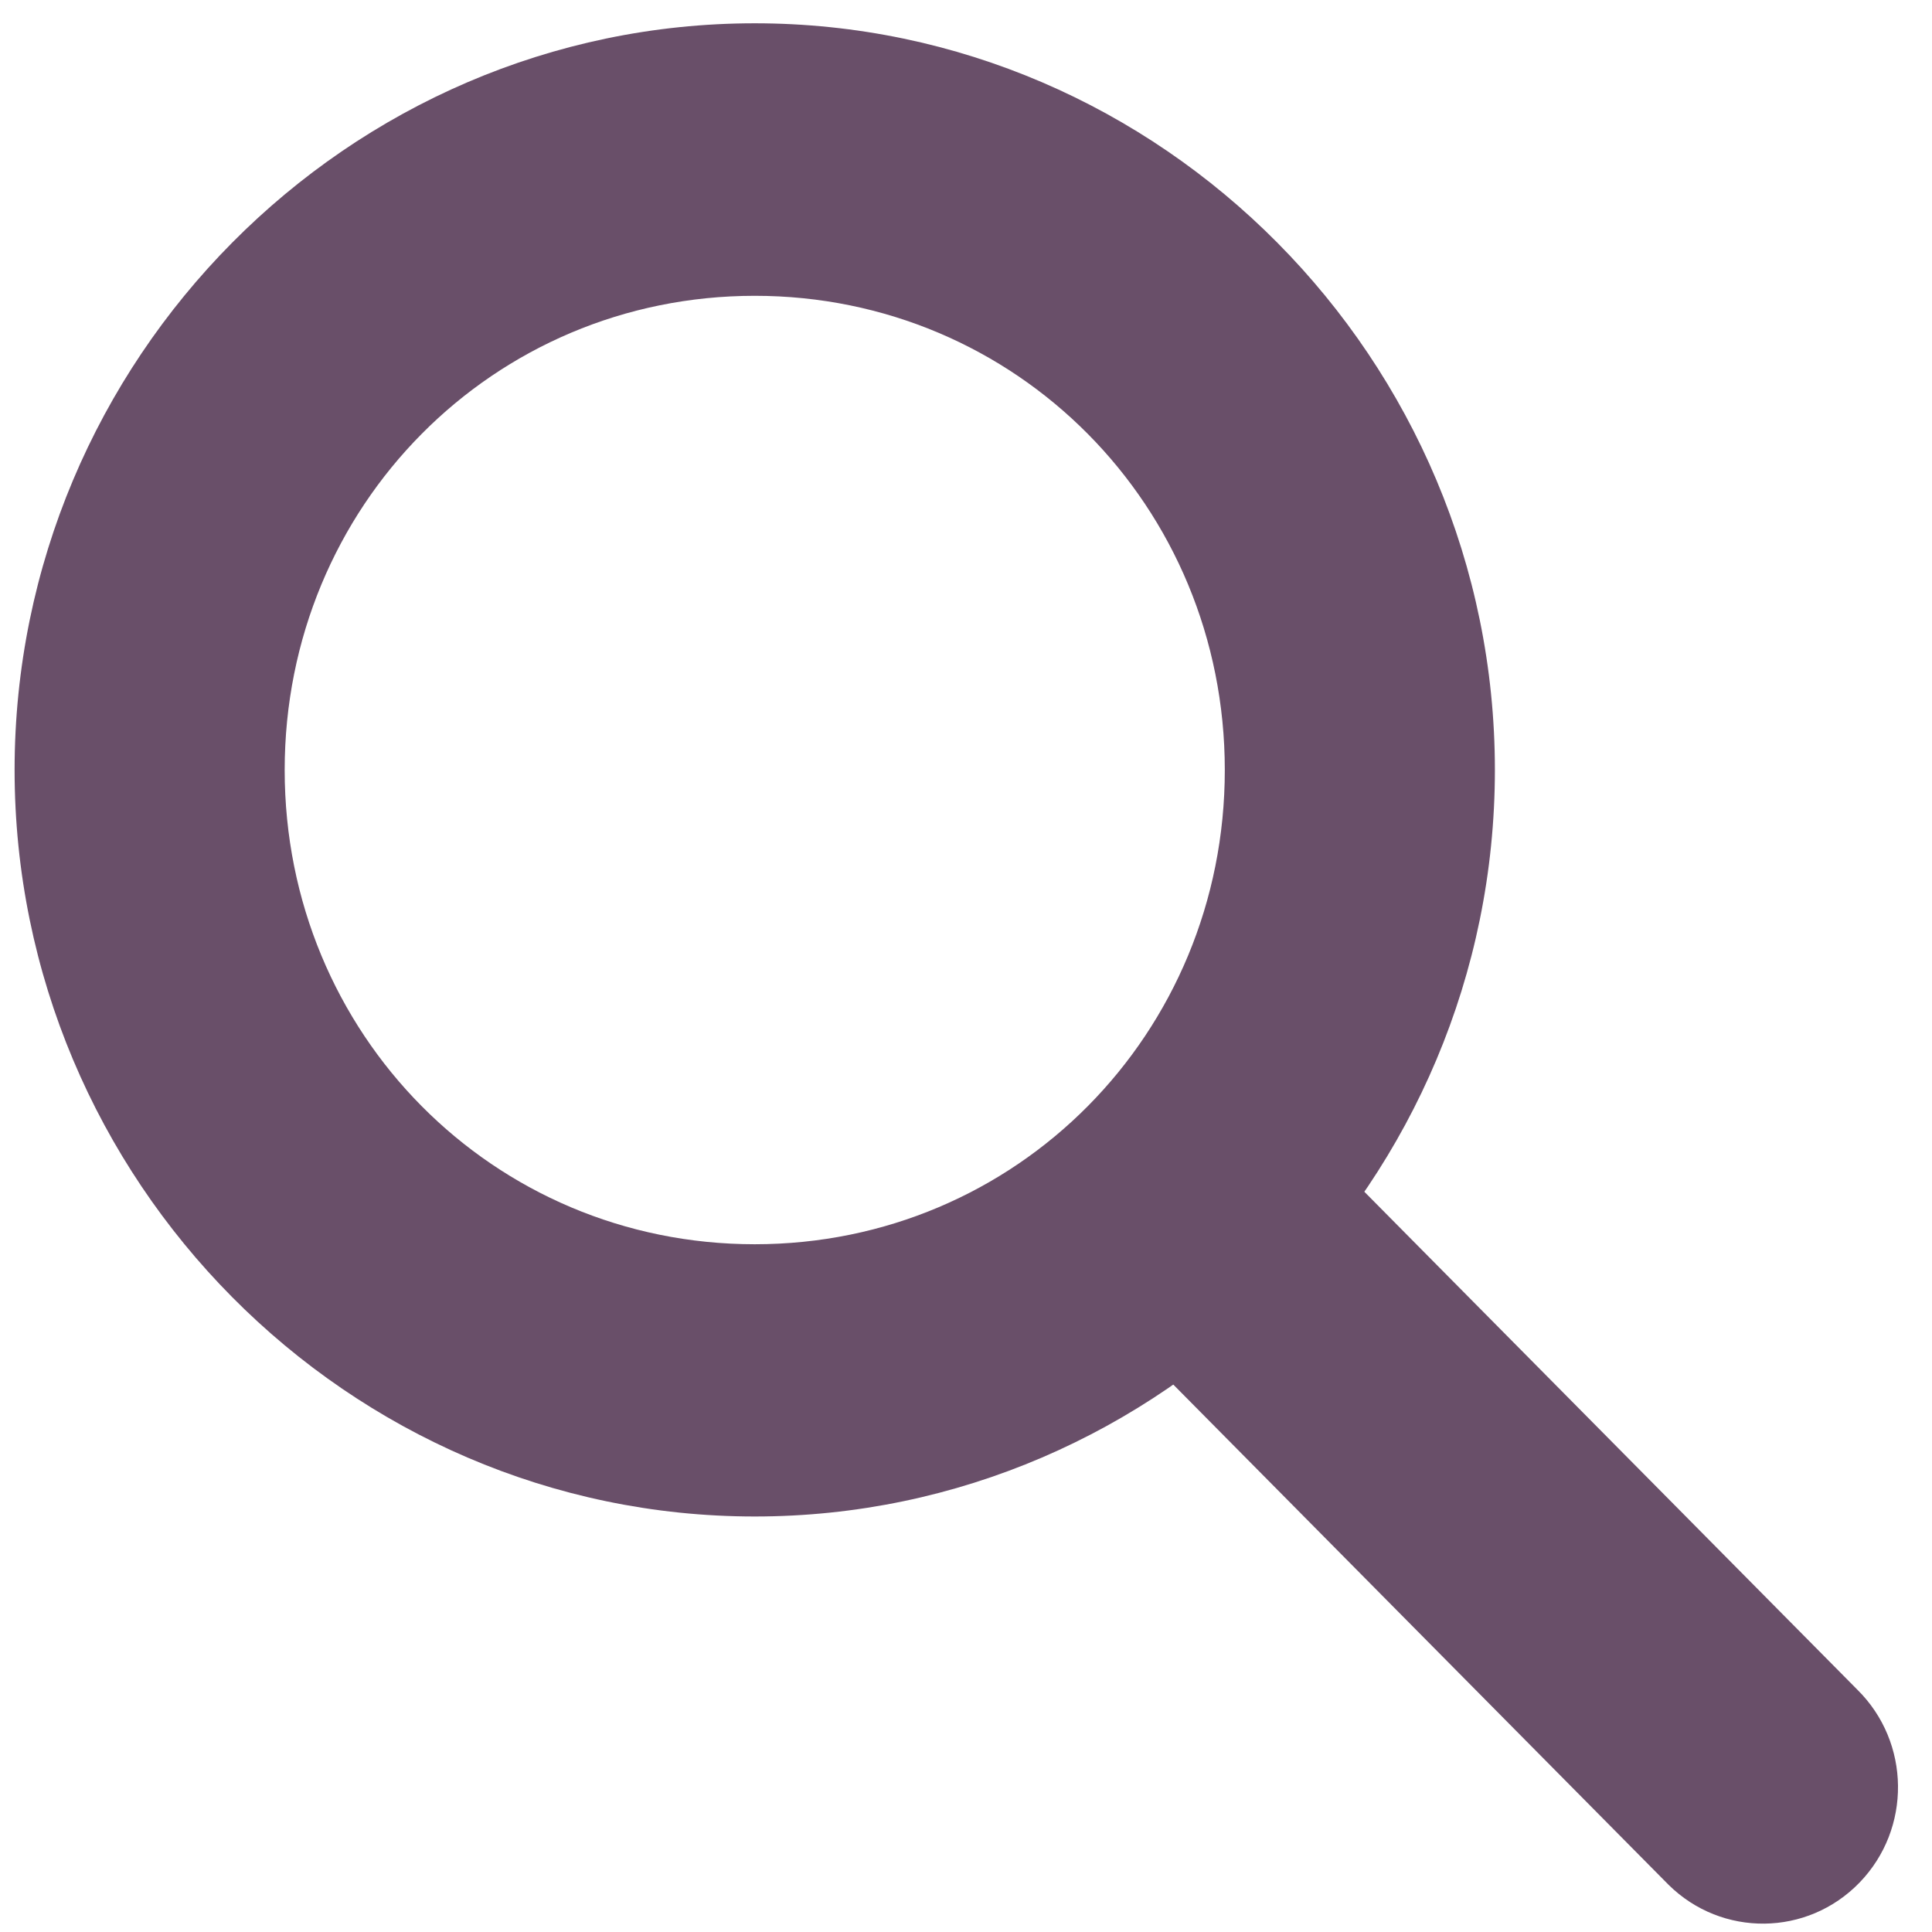
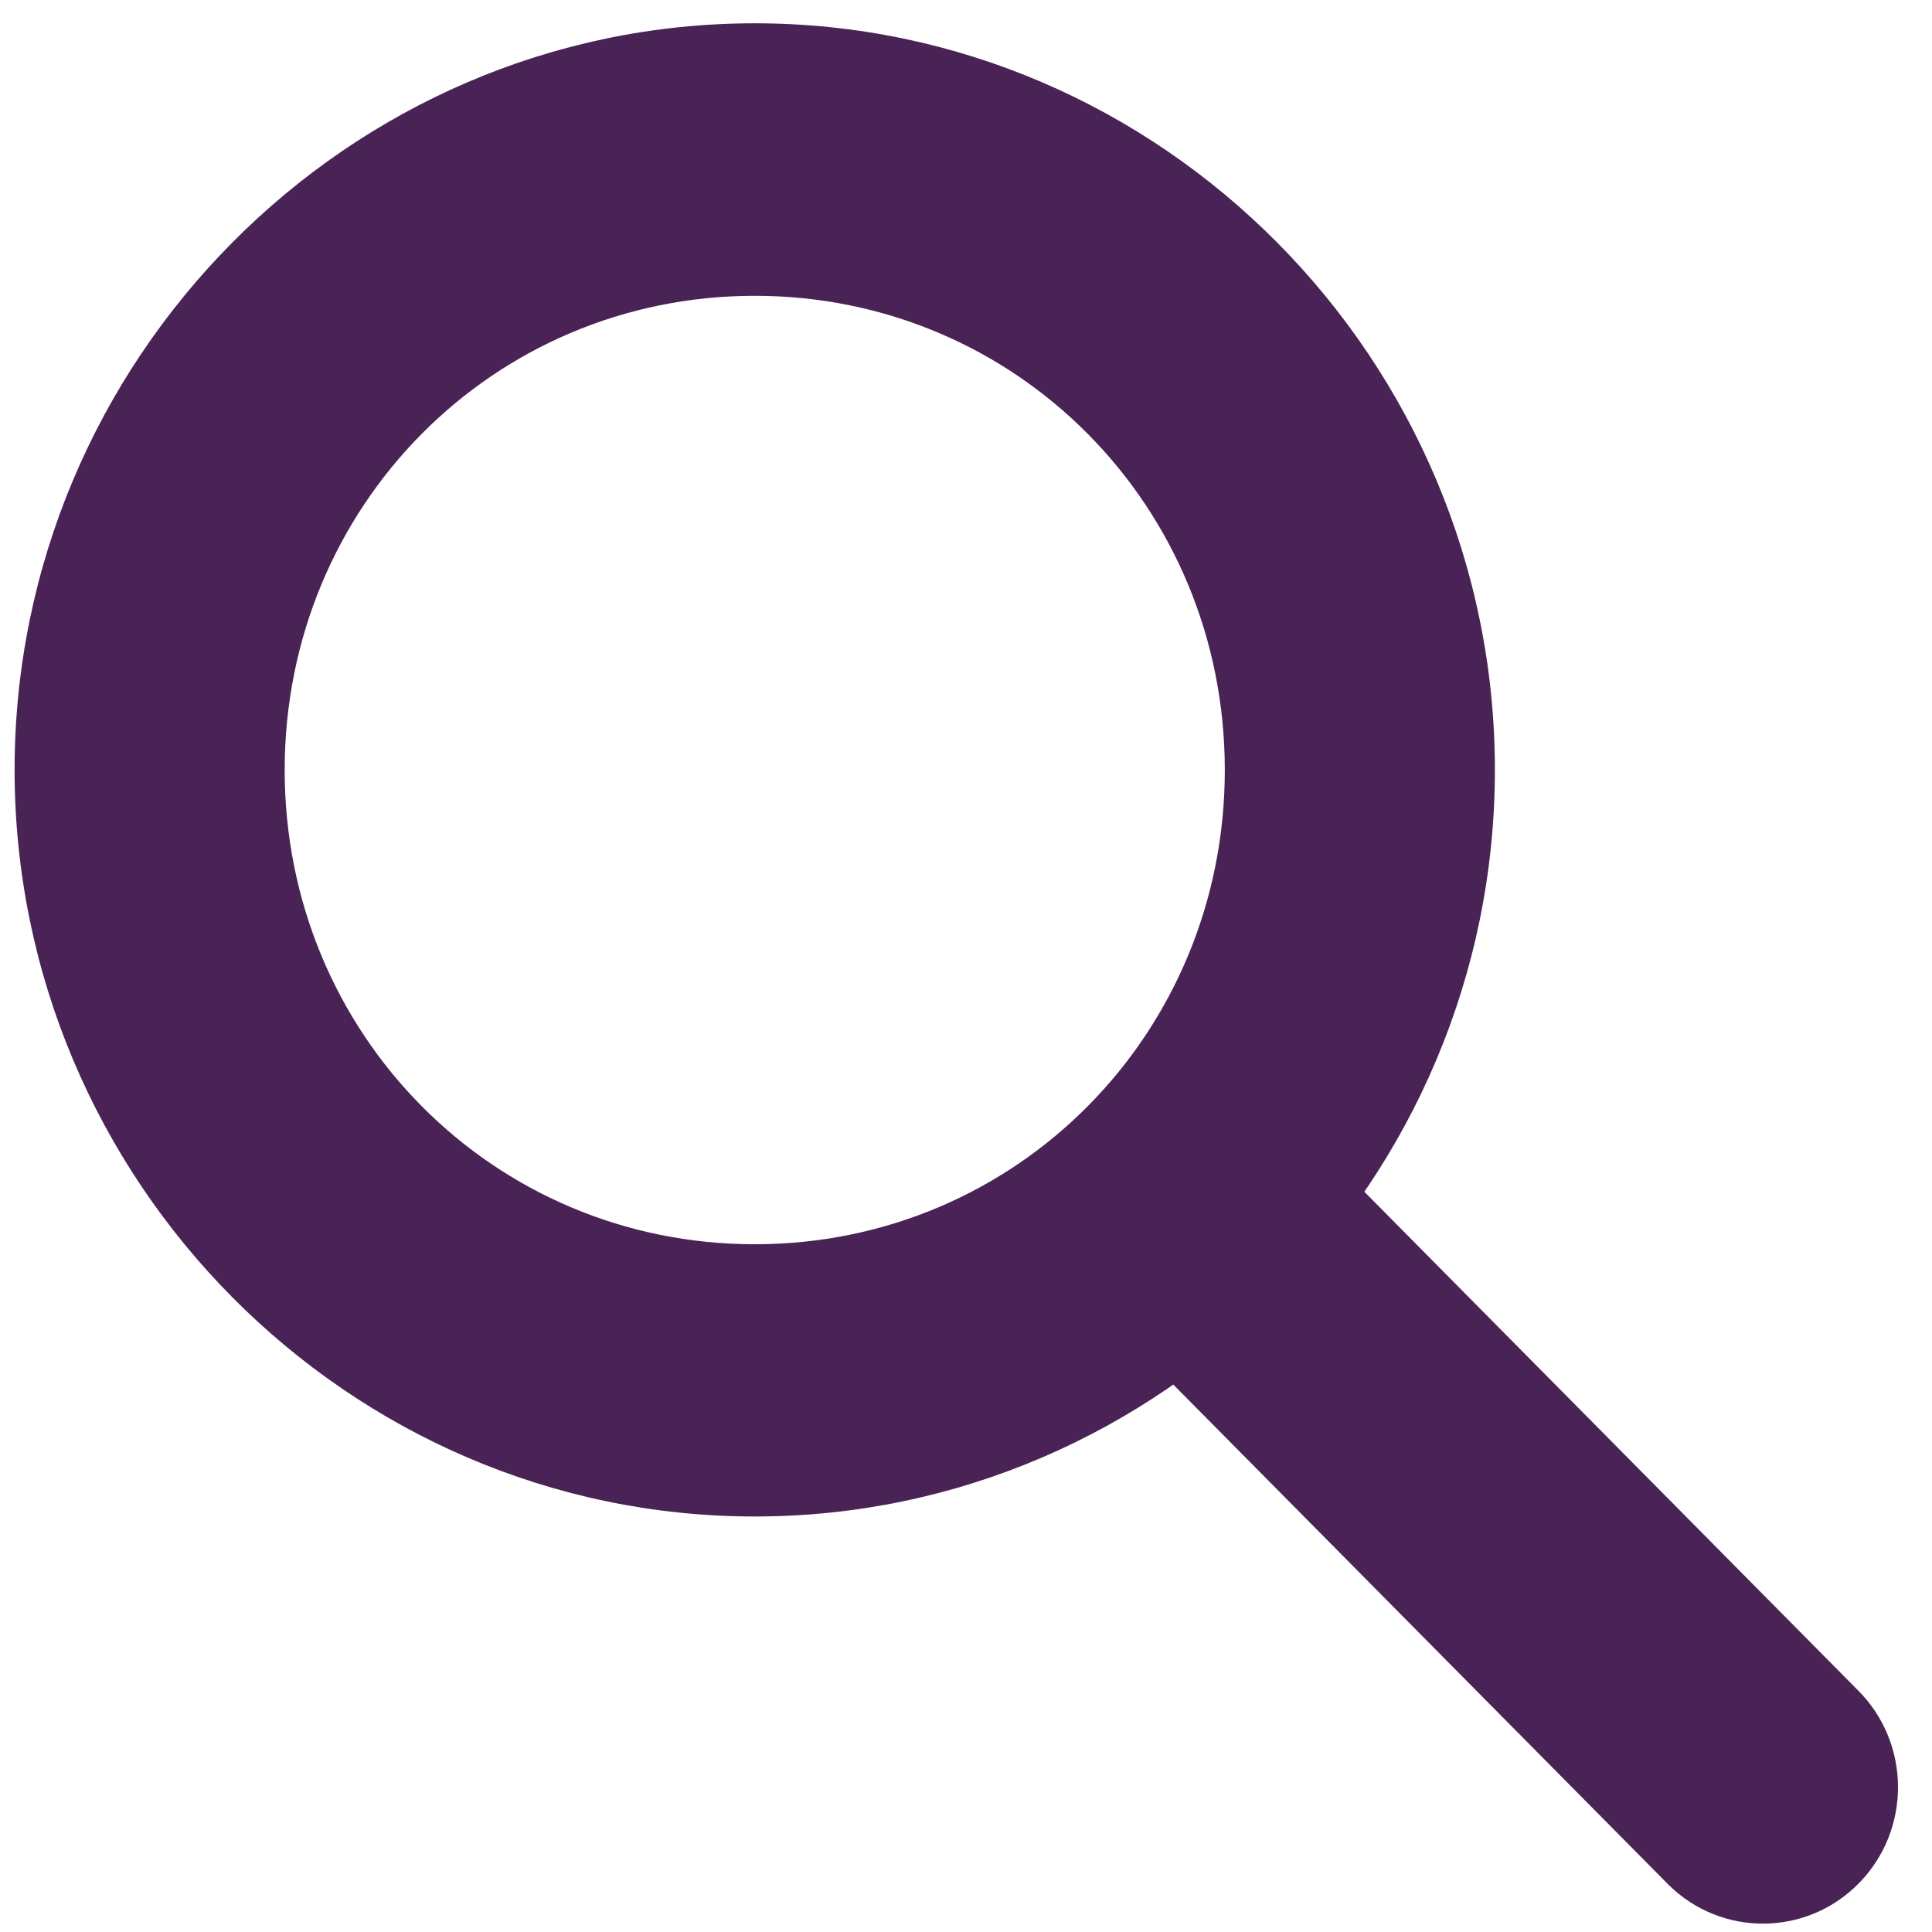
<svg xmlns="http://www.w3.org/2000/svg" xmlns:xlink="http://www.w3.org/1999/xlink" width="256" height="256" id="svg4374" version="1.1">
  <defs id="defs4376">
    <linearGradient xlink:href="#id9" id="linearGradient4236" x1="0" y1="8" x2="16" y2="8" gradientUnits="userSpaceOnUse" />
    <linearGradient y2="264.963" x2="229.189" y1="75.677" x1="77.762" gradientUnits="userSpaceOnUse" id="id9">
      <stop id="stop3151" style="stop-color:#58A6D8" offset="0" />
      <stop offset="0.471" style="stop-color:#548bbb;stop-opacity:1;" id="stop4258" />
      <stop id="stop3153" style="stop-color:#50719E" offset="0.941" />
      <stop id="stop3155" style="stop-color:#386EAB" offset="1" />
    </linearGradient>
    <linearGradient xlink:href="#id9" id="linearGradient4238" gradientUnits="userSpaceOnUse" x1="0" y1="8" x2="16" y2="8" />
    <linearGradient y2="264.963" x2="229.189" y1="75.677" x1="77.762" gradientUnits="userSpaceOnUse" id="linearGradient5145">
      <stop id="stop5147" style="stop-color:#58A6D8" offset="0" />
      <stop offset="0.471" style="stop-color:#548bbb;stop-opacity:1;" id="stop5149" />
      <stop id="stop5151" style="stop-color:#50719E" offset="0.941" />
      <stop id="stop5153" style="stop-color:#386EAB" offset="1" />
    </linearGradient>
    <linearGradient xlink:href="#id9" id="linearGradient4240" gradientUnits="userSpaceOnUse" x1="0" y1="8" x2="16" y2="8" />
    <linearGradient y2="264.963" x2="229.189" y1="75.677" x1="77.762" gradientUnits="userSpaceOnUse" id="linearGradient5156">
      <stop id="stop5158" style="stop-color:#58A6D8" offset="0" />
      <stop offset="0.471" style="stop-color:#548bbb;stop-opacity:1;" id="stop5160" />
      <stop id="stop5162" style="stop-color:#50719E" offset="0.941" />
      <stop id="stop5164" style="stop-color:#386EAB" offset="1" />
    </linearGradient>
    <linearGradient xlink:href="#id9" id="linearGradient4242" gradientUnits="userSpaceOnUse" x1="0" y1="8" x2="16" y2="8" />
    <linearGradient y2="264.963" x2="229.189" y1="75.677" x1="77.762" gradientUnits="userSpaceOnUse" id="linearGradient5167">
      <stop id="stop5169" style="stop-color:#58A6D8" offset="0" />
      <stop offset="0.471" style="stop-color:#548bbb;stop-opacity:1;" id="stop5171" />
      <stop id="stop5173" style="stop-color:#50719E" offset="0.941" />
      <stop id="stop5175" style="stop-color:#386EAB" offset="1" />
    </linearGradient>
    <linearGradient xlink:href="#id9" id="linearGradient4264" x1="120" y1="546" x2="136" y2="546" gradientUnits="userSpaceOnUse" />
    <linearGradient y2="264.963" x2="229.189" y1="75.677" x1="77.762" gradientUnits="userSpaceOnUse" id="linearGradient5178">
      <stop id="stop5180" style="stop-color:#58A6D8" offset="0" />
      <stop offset="0.471" style="stop-color:#548bbb;stop-opacity:1;" id="stop5182" />
      <stop id="stop5184" style="stop-color:#50719E" offset="0.941" />
      <stop id="stop5186" style="stop-color:#386EAB" offset="1" />
    </linearGradient>
    <linearGradient xlink:href="#id9" id="linearGradient4268" gradientUnits="userSpaceOnUse" x1="120" y1="546" x2="136" y2="546" />
    <linearGradient y2="264.963" x2="229.189" y1="75.677" x1="77.762" gradientUnits="userSpaceOnUse" id="linearGradient5189">
      <stop id="stop5191" style="stop-color:#58A6D8" offset="0" />
      <stop offset="0.471" style="stop-color:#548bbb;stop-opacity:1;" id="stop5193" />
      <stop id="stop5195" style="stop-color:#50719E" offset="0.941" />
      <stop id="stop5197" style="stop-color:#386EAB" offset="1" />
    </linearGradient>
    <linearGradient xlink:href="#id9" id="linearGradient4266" gradientUnits="userSpaceOnUse" x1="120" y1="546" x2="136" y2="546" />
    <linearGradient y2="264.963" x2="229.189" y1="75.677" x1="77.762" gradientUnits="userSpaceOnUse" id="linearGradient5200">
      <stop id="stop5202" style="stop-color:#58A6D8" offset="0" />
      <stop offset="0.471" style="stop-color:#548bbb;stop-opacity:1;" id="stop5204" />
      <stop id="stop5206" style="stop-color:#50719E" offset="0.941" />
      <stop id="stop5208" style="stop-color:#386EAB" offset="1" />
    </linearGradient>
    <linearGradient xlink:href="#id9" id="linearGradient4250" gradientUnits="userSpaceOnUse" x1="0" y1="8" x2="16" y2="8" />
    <linearGradient y2="264.963" x2="229.189" y1="75.677" x1="77.762" gradientUnits="userSpaceOnUse" id="linearGradient5211">
      <stop id="stop5213" style="stop-color:#58A6D8" offset="0" />
      <stop offset="0.471" style="stop-color:#548bbb;stop-opacity:1;" id="stop5215" />
      <stop id="stop5217" style="stop-color:#50719E" offset="0.941" />
      <stop id="stop5219" style="stop-color:#386EAB" offset="1" />
    </linearGradient>
    <linearGradient xlink:href="#id9" id="linearGradient4252" gradientUnits="userSpaceOnUse" x1="0" y1="8" x2="16" y2="8" />
    <linearGradient y2="264.963" x2="229.189" y1="75.677" x1="77.762" gradientUnits="userSpaceOnUse" id="linearGradient5222">
      <stop id="stop5224" style="stop-color:#58A6D8" offset="0" />
      <stop offset="0.471" style="stop-color:#548bbb;stop-opacity:1;" id="stop5226" />
      <stop id="stop5228" style="stop-color:#50719E" offset="0.941" />
      <stop id="stop5230" style="stop-color:#386EAB" offset="1" />
    </linearGradient>
    <linearGradient xlink:href="#id9" id="linearGradient4254" gradientUnits="userSpaceOnUse" x1="0" y1="8" x2="16" y2="8" />
    <linearGradient y2="264.963" x2="229.189" y1="75.677" x1="77.762" gradientUnits="userSpaceOnUse" id="linearGradient5233">
      <stop id="stop5235" style="stop-color:#58A6D8" offset="0" />
      <stop offset="0.471" style="stop-color:#548bbb;stop-opacity:1;" id="stop5237" />
      <stop id="stop5239" style="stop-color:#50719E" offset="0.941" />
      <stop id="stop5241" style="stop-color:#386EAB" offset="1" />
    </linearGradient>
    <linearGradient y2="8" x2="16" y1="8" x1="0" gradientUnits="userSpaceOnUse" id="linearGradient5253" xlink:href="#id9" />
    <linearGradient xlink:href="#id9" id="linearGradient5408" x1="120" y1="546" x2="136" y2="546" gradientUnits="userSpaceOnUse" spreadMethod="reflect" />
    <linearGradient xlink:href="#id9" id="linearGradient5464" x1="0.008" y1="8.007" x2="15.992" y2="8.007" gradientUnits="userSpaceOnUse" spreadMethod="reflect" />
  </defs>
  <g id="layer1" transform="translate(0,-796.3622)">
-     <g id="g4470" transform="matrix(17.79588,0,0,17.97385,-15.80477,780.9862)" style="fill:#694f69;fill-opacity:1">
-       <g style="fill:#694f69;fill-opacity:1;display:inline" id="layer9-5" transform="translate(-140.0002,-645.9688)" />
-       <g id="layer10-8" transform="translate(-140.0002,-645.9688)" style="fill:#694f69;fill-opacity:1" />
-       <g id="layer11-9" transform="translate(-140.0002,-645.9688)" style="fill:#694f69;fill-opacity:1" />
-       <g id="layer12-0" transform="translate(-140.0002,-645.9688)" style="fill:#694f69;fill-opacity:1">
-         <path style="font-size:medium;font-style:normal;font-variant:normal;font-weight:normal;font-stretch:normal;text-indent:0;text-align:start;text-decoration:none;line-height:normal;letter-spacing:normal;word-spacing:normal;text-transform:none;direction:ltr;block-progression:tb;writing-mode:lr-tb;text-anchor:start;baseline-shift:baseline;color:#000000;fill:#694f69;fill-opacity:1;stroke:none;stroke-width:1.555;marker:none;visibility:visible;display:inline;overflow:visible;enable-background:new;font-family:Sans;-inkscape-font-specification:Sans" id="path27918" d="m 146.508,646.996 c -3.029,0 -5.511,2.479 -5.511,5.504 0,3.025 2.482,5.504 5.511,5.504 3.029,0 5.511,-2.479 5.511,-5.504 0,-3.025 -2.482,-5.504 -5.511,-5.504 z m 0,2.009 c 1.947,0 3.5,1.55 3.5,3.496 0,1.945 -1.552,3.496 -3.5,3.496 -1.947,0 -3.5,-1.55 -3.5,-3.496 0,-1.945 1.552,-3.496 3.5,-3.496 z" />
-         <path style="font-size:medium;font-style:normal;font-variant:normal;font-weight:normal;font-stretch:normal;text-indent:0;text-align:start;text-decoration:none;line-height:normal;letter-spacing:normal;word-spacing:normal;text-transform:none;direction:ltr;block-progression:tb;writing-mode:lr-tb;text-anchor:start;baseline-shift:baseline;color:#000000;fill:#694f69;fill-opacity:1;stroke:none;stroke-width:2;marker:none;visibility:visible;display:inline;overflow:visible;enable-background:new;font-family:Sans;-inkscape-font-specification:Sans" id="path27941" d="m 149.812,655 a 1,1 0 0 0 -0.5,1.719 l 4,4 a 1.005,1.005 0 1 0 1.406,-1.438 l -4,-4 A 1,1 0 0 0 149.812,655 z" />
+     <g id="g4470" transform="matrix(17.79588,0,0,17.97385,-15.80477,780.9862)" style="fill:#492356;fill-opacity:1">
+       <g style="fill:#492356;fill-opacity:1;display:inline" id="layer9-5" transform="translate(-140.0002,-645.9688)" />
+       <g id="layer10-8" transform="translate(-140.0002,-645.9688)" style="fill:#492356;fill-opacity:1" />
+       <g id="layer11-9" transform="translate(-140.0002,-645.9688)" style="fill:#492356;fill-opacity:1" />
+       <g id="layer12-0" transform="translate(-140.0002,-645.9688)" style="fill:#492356;fill-opacity:1">
+         <path style="font-size:medium;font-style:normal;font-variant:normal;font-weight:normal;font-stretch:normal;text-indent:0;text-align:start;text-decoration:none;line-height:normal;letter-spacing:normal;word-spacing:normal;text-transform:none;direction:ltr;block-progression:tb;writing-mode:lr-tb;text-anchor:start;baseline-shift:baseline;color:#000000;fill:#492356;fill-opacity:1;stroke:none;stroke-width:1.555;marker:none;visibility:visible;display:inline;overflow:visible;enable-background:new;font-family:Sans;-inkscape-font-specification:Sans" id="path27918" d="m 146.508,646.996 c -3.029,0 -5.511,2.479 -5.511,5.504 0,3.025 2.482,5.504 5.511,5.504 3.029,0 5.511,-2.479 5.511,-5.504 0,-3.025 -2.482,-5.504 -5.511,-5.504 z m 0,2.009 c 1.947,0 3.5,1.55 3.5,3.496 0,1.945 -1.552,3.496 -3.5,3.496 -1.947,0 -3.5,-1.55 -3.5,-3.496 0,-1.945 1.552,-3.496 3.5,-3.496 z" />
+         <path style="font-size:medium;font-style:normal;font-variant:normal;font-weight:normal;font-stretch:normal;text-indent:0;text-align:start;text-decoration:none;line-height:normal;letter-spacing:normal;word-spacing:normal;text-transform:none;direction:ltr;block-progression:tb;writing-mode:lr-tb;text-anchor:start;baseline-shift:baseline;color:#000000;fill:#492356;fill-opacity:1;stroke:none;stroke-width:2;marker:none;visibility:visible;display:inline;overflow:visible;enable-background:new;font-family:Sans;-inkscape-font-specification:Sans" id="path27941" d="m 149.812,655 a 1,1 0 0 0 -0.5,1.719 l 4,4 a 1.005,1.005 0 1 0 1.406,-1.438 l -4,-4 A 1,1 0 0 0 149.812,655 z" />
      </g>
-       <g id="layer13-0" transform="translate(-140.0002,-645.9688)" style="fill:#694f69;fill-opacity:1" />
-       <g id="layer14-0" transform="translate(-140.0002,-645.9688)" style="fill:#694f69;fill-opacity:1" />
-       <g style="fill:#694f69;fill-opacity:1;display:inline" id="layer15-7" transform="translate(-140.0002,-645.9688)" />
-       <g style="fill:#694f69;fill-opacity:1;display:inline" id="g4953" transform="translate(-140.0002,-645.9688)" />
+       <g id="layer13-0" transform="translate(-140.0002,-645.9688)" style="fill:#492356;fill-opacity:1" />
+       <g id="layer14-0" transform="translate(-140.0002,-645.9688)" style="fill:#492356;fill-opacity:1" />
+       <g style="fill:#492356;fill-opacity:1;display:inline" id="layer15-7" transform="translate(-140.0002,-645.9688)" />
+       <g style="fill:#492356;fill-opacity:1;display:inline" id="g4953" transform="translate(-140.0002,-645.9688)" />
    </g>
  </g>
</svg>
